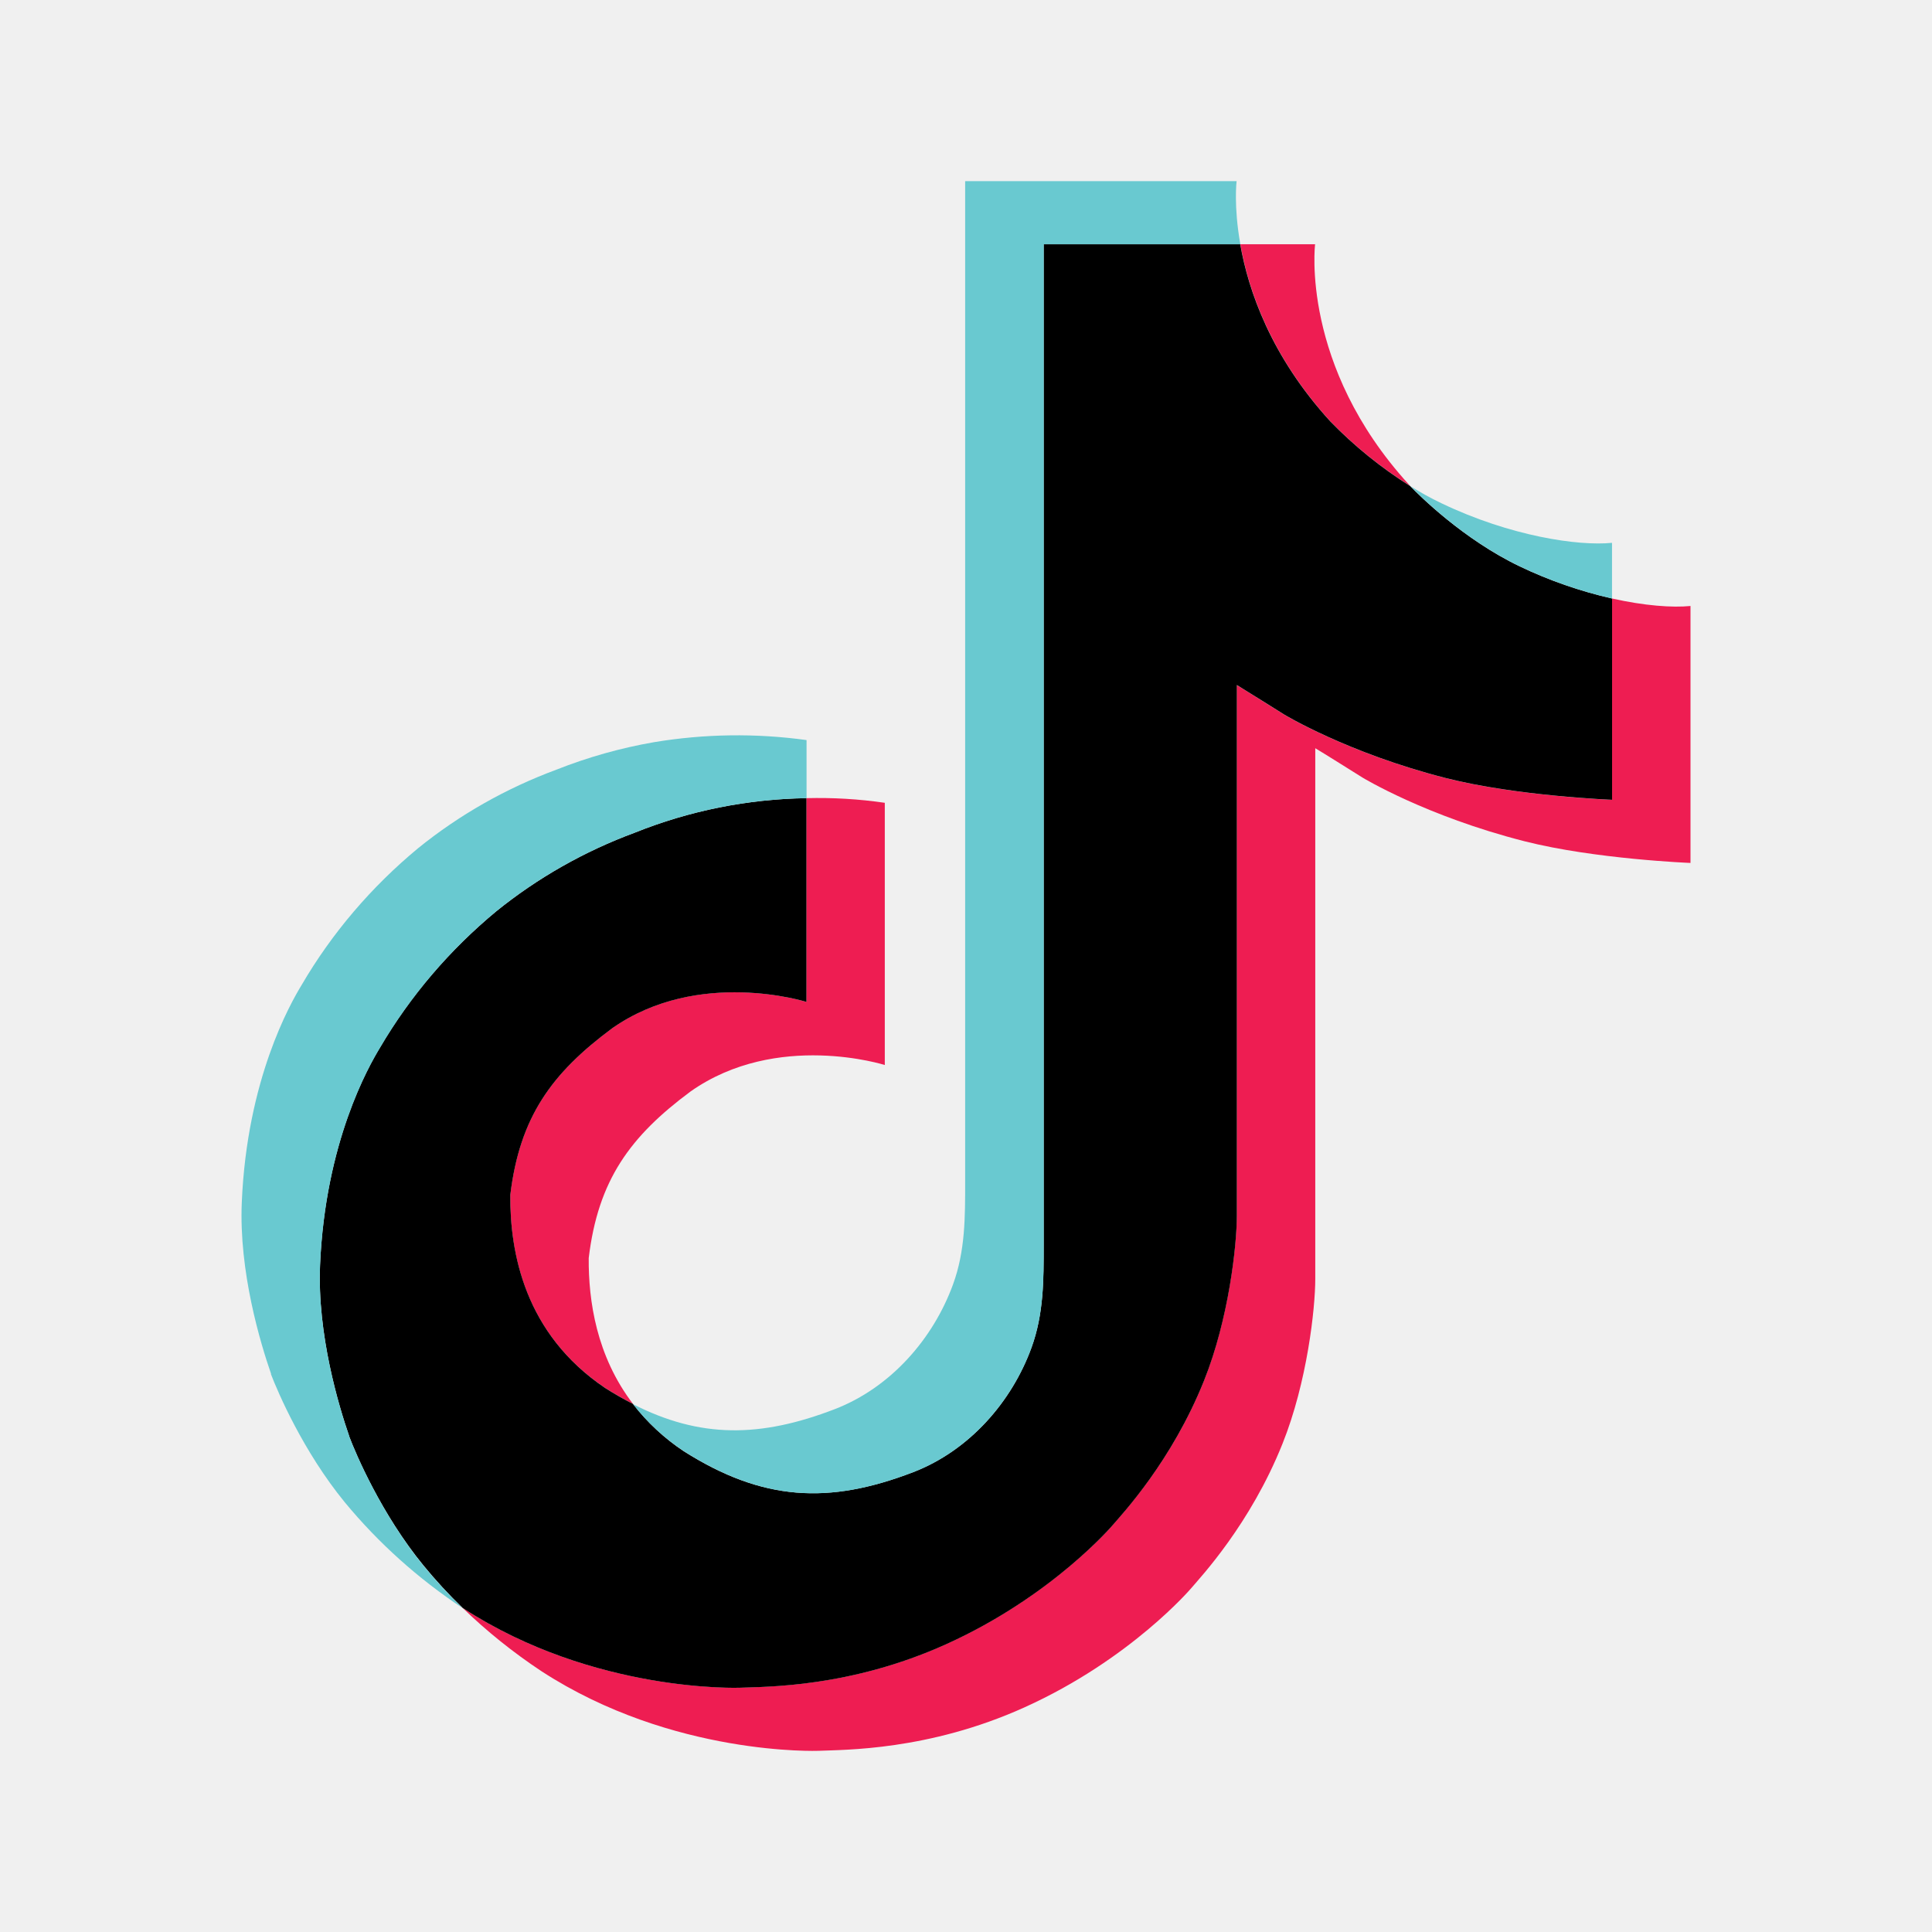
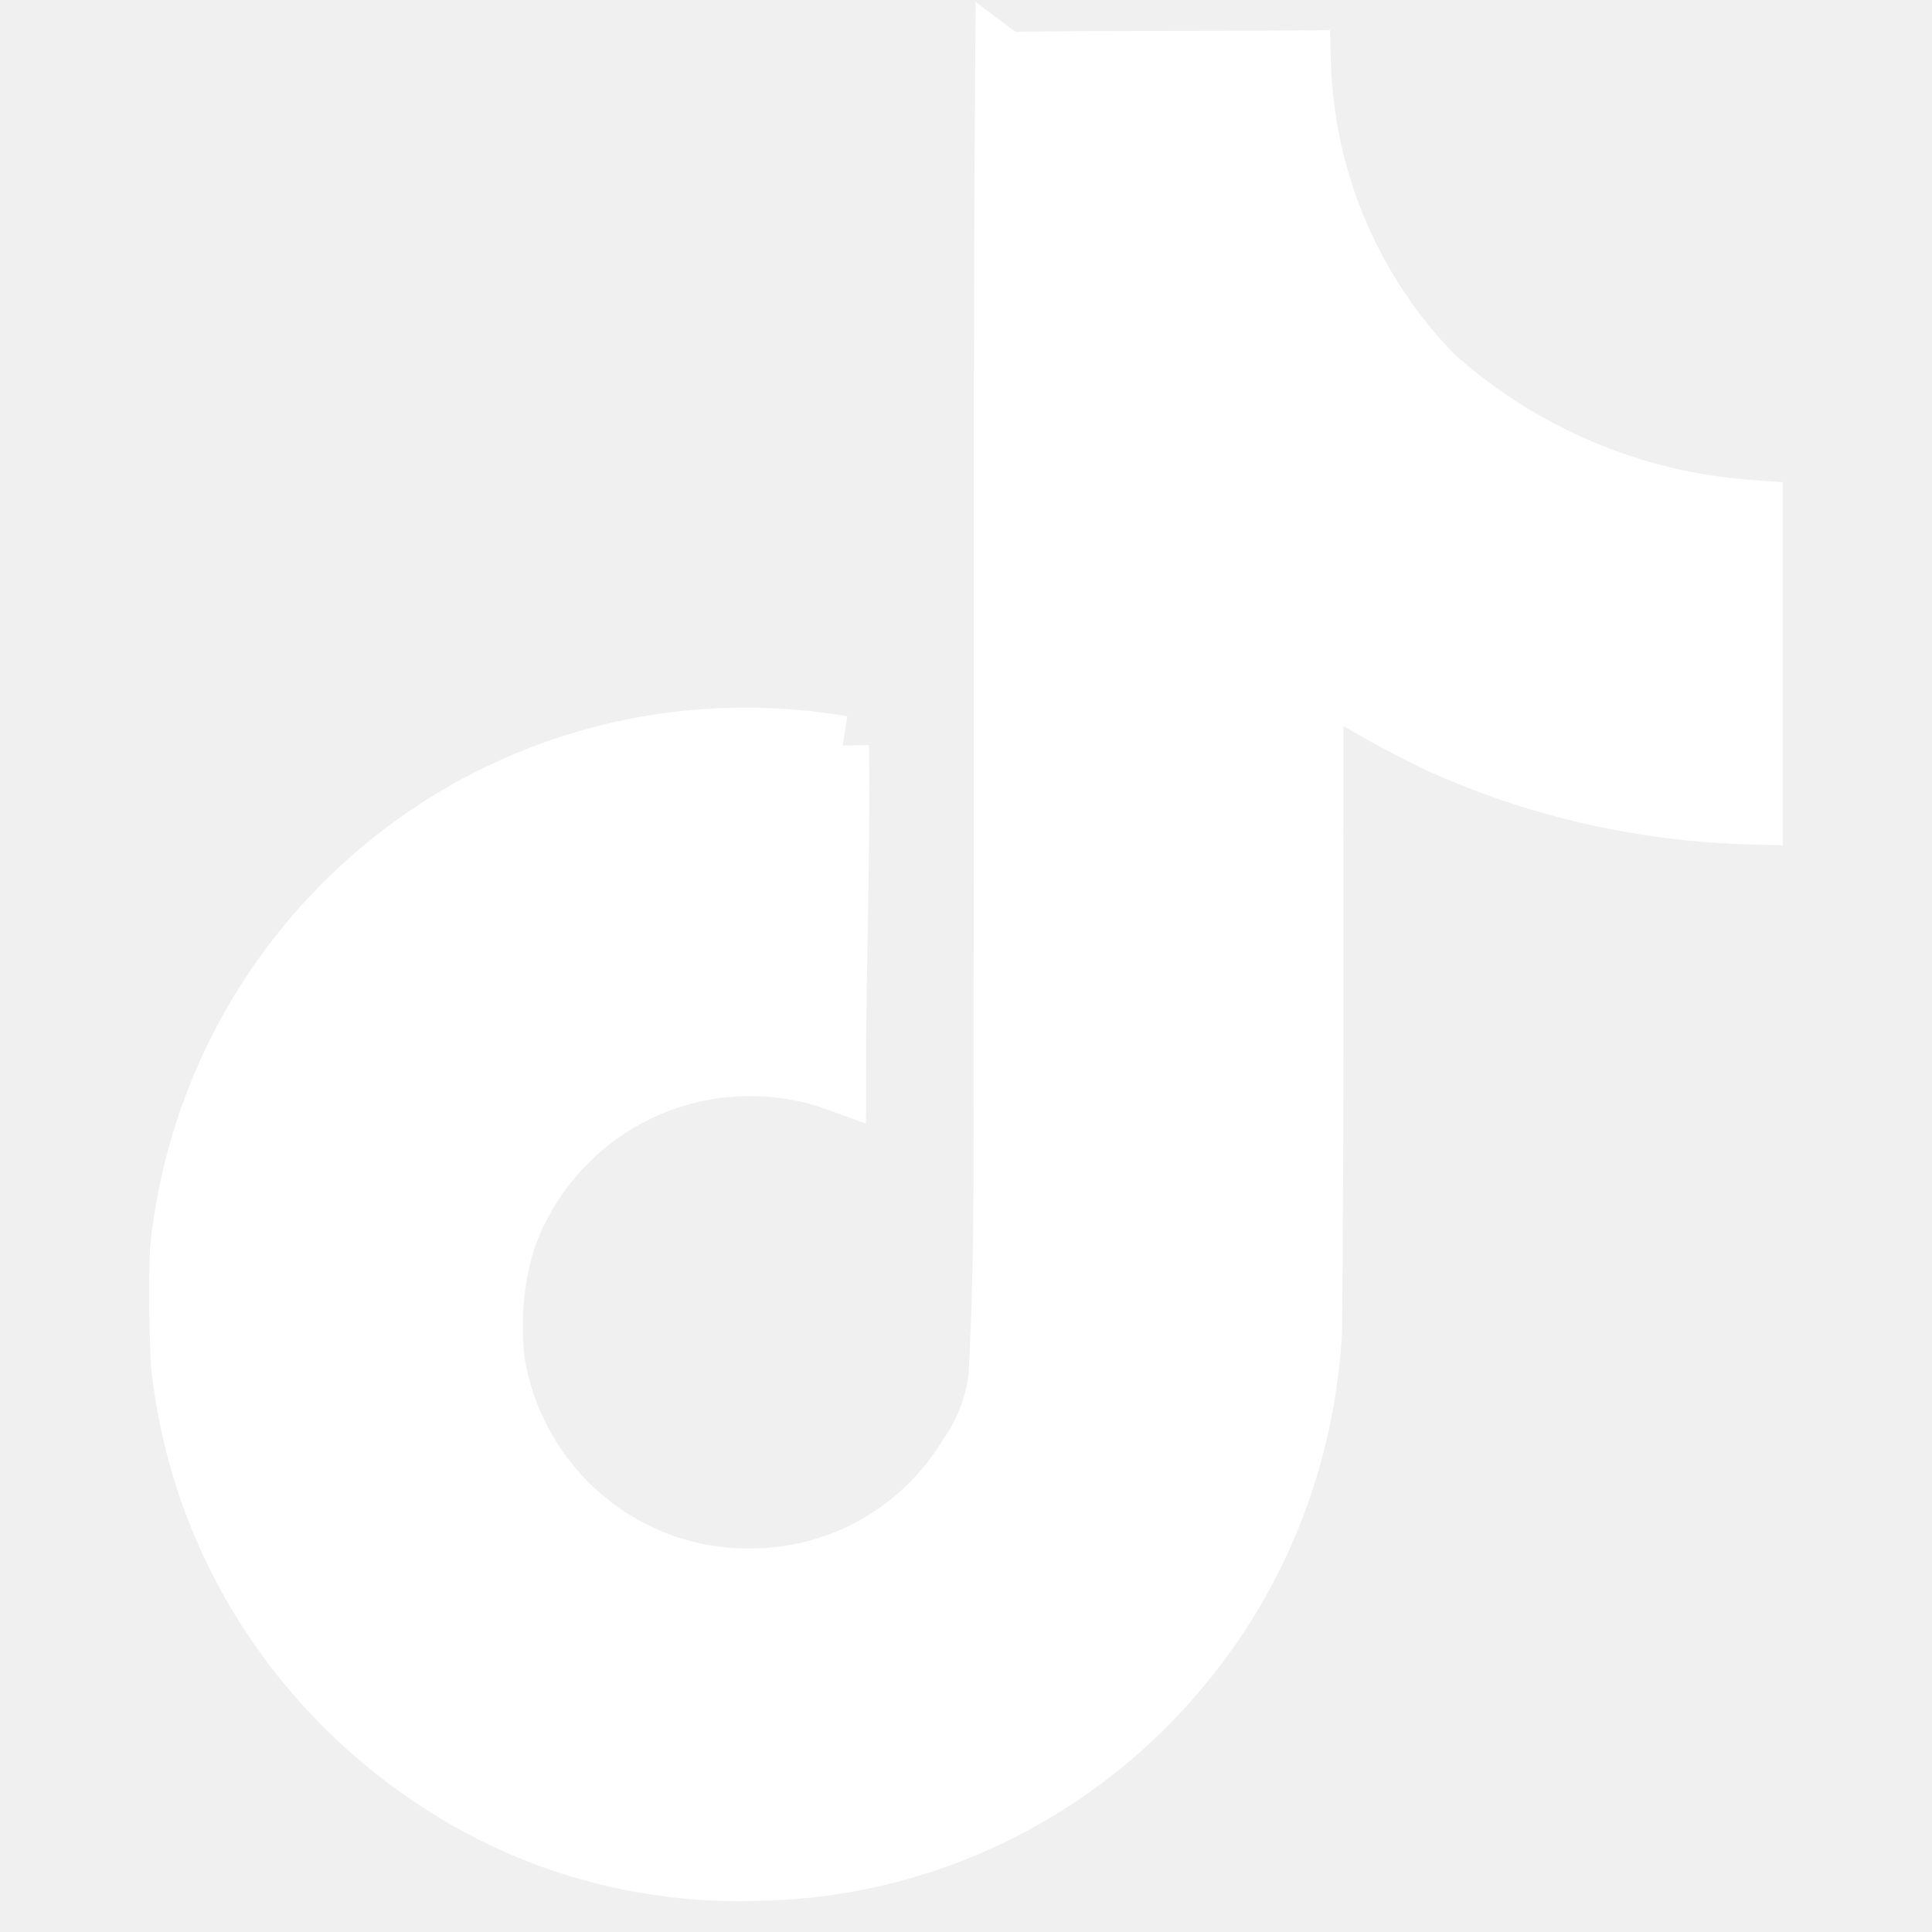
- <svg xmlns="http://www.w3.org/2000/svg" width="800px" height="800px" viewBox="0 0 32 32" fill="none">
-   <path d="M8.451 19.793C8.607 18.499 9.138 17.774 10.138 17.032C11.569 16.026 13.356 16.595 13.356 16.595V13.22C13.791 13.209 14.225 13.234 14.655 13.297V17.64C14.655 17.64 12.868 17.071 11.438 18.078C10.438 18.82 9.906 19.545 9.751 20.838C9.746 21.541 9.877 22.459 10.485 23.254C10.335 23.177 10.181 23.089 10.026 22.991C8.688 22.092 8.444 20.745 8.451 19.793ZM22.035 6.979C21.051 5.9 20.679 4.811 20.544 4.046H21.782C21.782 4.046 21.535 6.052 23.335 8.025L23.36 8.051C22.875 7.746 22.43 7.386 22.035 6.979ZM28 10.037V14.293C28 14.293 26.42 14.231 25.251 13.934C23.618 13.518 22.569 12.88 22.569 12.88C22.569 12.88 21.844 12.425 21.785 12.393V21.182C21.785 21.671 21.651 22.893 21.242 23.913C20.709 25.246 19.886 26.121 19.735 26.3C19.735 26.3 18.733 27.483 16.967 28.28C15.375 28.999 13.977 28.98 13.56 28.999C13.56 28.999 11.143 29.094 8.969 27.681C8.499 27.37 8.06 27.017 7.658 26.628L7.669 26.636C9.844 28.049 12.259 27.953 12.259 27.953C12.678 27.935 14.076 27.953 15.667 27.234C17.432 26.437 18.434 25.254 18.434 25.254C18.584 25.075 19.411 24.2 19.942 22.866C20.35 21.847 20.485 20.625 20.485 20.135V11.348C20.544 11.38 21.268 11.835 21.268 11.835C21.268 11.835 22.318 12.473 23.951 12.889C25.12 13.186 26.7 13.248 26.7 13.248V9.913C27.24 10.034 27.701 10.067 28 10.037Z" fill="#EE1D52" />
-   <path d="M26.701 9.913V13.247C26.701 13.247 25.121 13.185 23.951 12.888C22.319 12.472 21.269 11.834 21.269 11.834C21.269 11.834 20.544 11.379 20.486 11.346V20.136C20.486 20.626 20.352 21.848 19.943 22.867C19.41 24.201 18.587 25.076 18.435 25.255C18.435 25.255 17.434 26.438 15.668 27.235C14.076 27.954 12.679 27.936 12.26 27.954C12.26 27.954 9.845 28.05 7.67 26.637L7.659 26.629C7.429 26.406 7.213 26.172 7.012 25.926C6.318 25.079 5.892 24.079 5.785 23.793C5.785 23.792 5.785 23.791 5.785 23.79C5.613 23.294 5.252 22.102 5.301 20.948C5.389 18.912 6.105 17.663 6.294 17.349C6.796 16.496 7.448 15.732 8.222 15.092C8.905 14.54 9.68 14.1 10.513 13.792C11.414 13.43 12.379 13.235 13.357 13.22V16.595C13.357 16.595 11.569 16.028 10.139 17.032C9.139 17.774 8.608 18.499 8.452 19.793C8.445 20.745 8.689 22.092 10.025 22.991C10.181 23.09 10.334 23.177 10.485 23.254C10.718 23.558 11.002 23.822 11.325 24.037C12.631 24.863 13.725 24.921 15.124 24.384C16.056 24.025 16.759 23.217 17.084 22.321C17.289 21.761 17.286 21.198 17.286 20.615V4.046H20.542C20.676 4.811 21.049 5.9 22.033 6.979C22.428 7.386 22.872 7.746 23.357 8.051C23.501 8.2 24.233 8.932 25.173 9.382C25.66 9.615 26.172 9.793 26.701 9.913Z" fill="#000000" />
-   <path d="M4.489 22.757V22.759L4.57 22.978C4.561 22.953 4.531 22.875 4.489 22.757Z" fill="#69C9D0" />
-   <path d="M10.513 13.792C9.679 14.1 8.905 14.54 8.222 15.092C7.448 15.733 6.795 16.499 6.295 17.354C6.105 17.666 5.389 18.917 5.302 20.953C5.252 22.107 5.614 23.298 5.786 23.794C5.785 23.796 5.785 23.797 5.786 23.798C5.894 24.081 6.318 25.081 7.012 25.93C7.213 26.176 7.43 26.411 7.659 26.633C6.924 26.146 6.267 25.556 5.712 24.884C5.024 24.045 4.6 23.055 4.489 22.763C4.489 22.761 4.489 22.758 4.489 22.756V22.753C4.317 22.257 3.954 21.065 4.005 19.91C4.092 17.874 4.808 16.624 4.998 16.311C5.498 15.455 6.151 14.69 6.925 14.049C7.608 13.496 8.382 13.057 9.216 12.748C9.736 12.542 10.278 12.389 10.832 12.293C11.667 12.154 12.52 12.142 13.359 12.258V13.22C12.381 13.235 11.415 13.429 10.513 13.792Z" fill="#69C9D0" />
-   <path d="M20.544 4.046H17.288V20.616C17.288 21.198 17.288 21.76 17.086 22.321C16.758 23.217 16.058 24.025 15.126 24.384C13.726 24.923 12.633 24.863 11.328 24.037C11.004 23.823 10.719 23.559 10.484 23.257C11.596 23.825 12.591 23.815 13.824 23.341C14.756 22.982 15.456 22.173 15.784 21.277C15.989 20.718 15.986 20.155 15.986 19.573V3H20.482C20.482 3 20.431 3.412 20.544 4.046ZM26.7 8.991V9.913C26.172 9.793 25.661 9.614 25.175 9.382C24.235 8.932 23.503 8.2 23.359 8.051C23.526 8.156 23.698 8.251 23.876 8.336C25.019 8.883 26.145 9.047 26.7 8.991Z" fill="#69C9D0" />
+ <svg xmlns="http://www.w3.org/2000/svg" fill="#ffffff" width="800px" height="800px" viewBox="0 0 32 32" version="1.1" stroke="#ffffff">
+   <g id="SVGRepo_bgCarrier" stroke-width="0" />
+   <g id="SVGRepo_tracerCarrier" stroke-linecap="round" stroke-linejoin="round" />
+   <g id="SVGRepo_iconCarrier">
+     <path d="M16.656 1.029c1.637-0.025 3.262-0.012 4.886-0.025 0.054 2.031 0.878 3.859 2.189 5.213l-0.002-0.002c1.411 1.271 3.247 2.095 5.271 2.235l0.028 0.002v5.036c-1.912-0.048-3.71-0.489-5.331-1.247l0.082 0.034c-0.784-0.377-1.447-0.764-2.077-1.196l0.052 0.034c-0.012 3.649 0.012 7.298-0.025 10.934-0.103 1.853-0.719 3.543-1.707 4.954l0.020-0.031c-1.652 2.366-4.328 3.919-7.371 4.011l-0.014 0c-0.123 0.006-0.268 0.009-0.414 0.009-1.73 0-3.347-0.482-4.725-1.319l0.040 0.023c-2.508-1.509-4.238-4.091-4.558-7.094l-0.004-0.041c-0.025-0.625-0.037-1.25-0.012-1.862 0.49-4.779 4.494-8.476 9.361-8.476 0.547 0 1.083 0.047 1.604 0.136l-0.056-0.008c0.025 1.849-0.050 3.699-0.050 5.548-0.423-0.153-0.911-0.242-1.42-0.242-1.868 0-3.457 1.194-4.045 2.861l-0.009 0.030c-0.133 0.427-0.21 0.918-0.21 1.426 0 0.206 0.013 0.41 0.037 0.61l-0.002-0.024c0.332 2.046 2.086 3.59 4.201 3.59 0.061 0 0.121-0.001 0.181-0.004l-0.009 0c1.463-0.044 2.733-0.831 3.451-1.994l0.010-0.018c0.267-0.372 0.45-0.822 0.511-1.311l0.001-0.014c0.125-2.237 0.075-4.461 0.087-6.698 0.012-5.036-0.012-10.060 0.025-15.083z" />
+   </g>
</svg>
